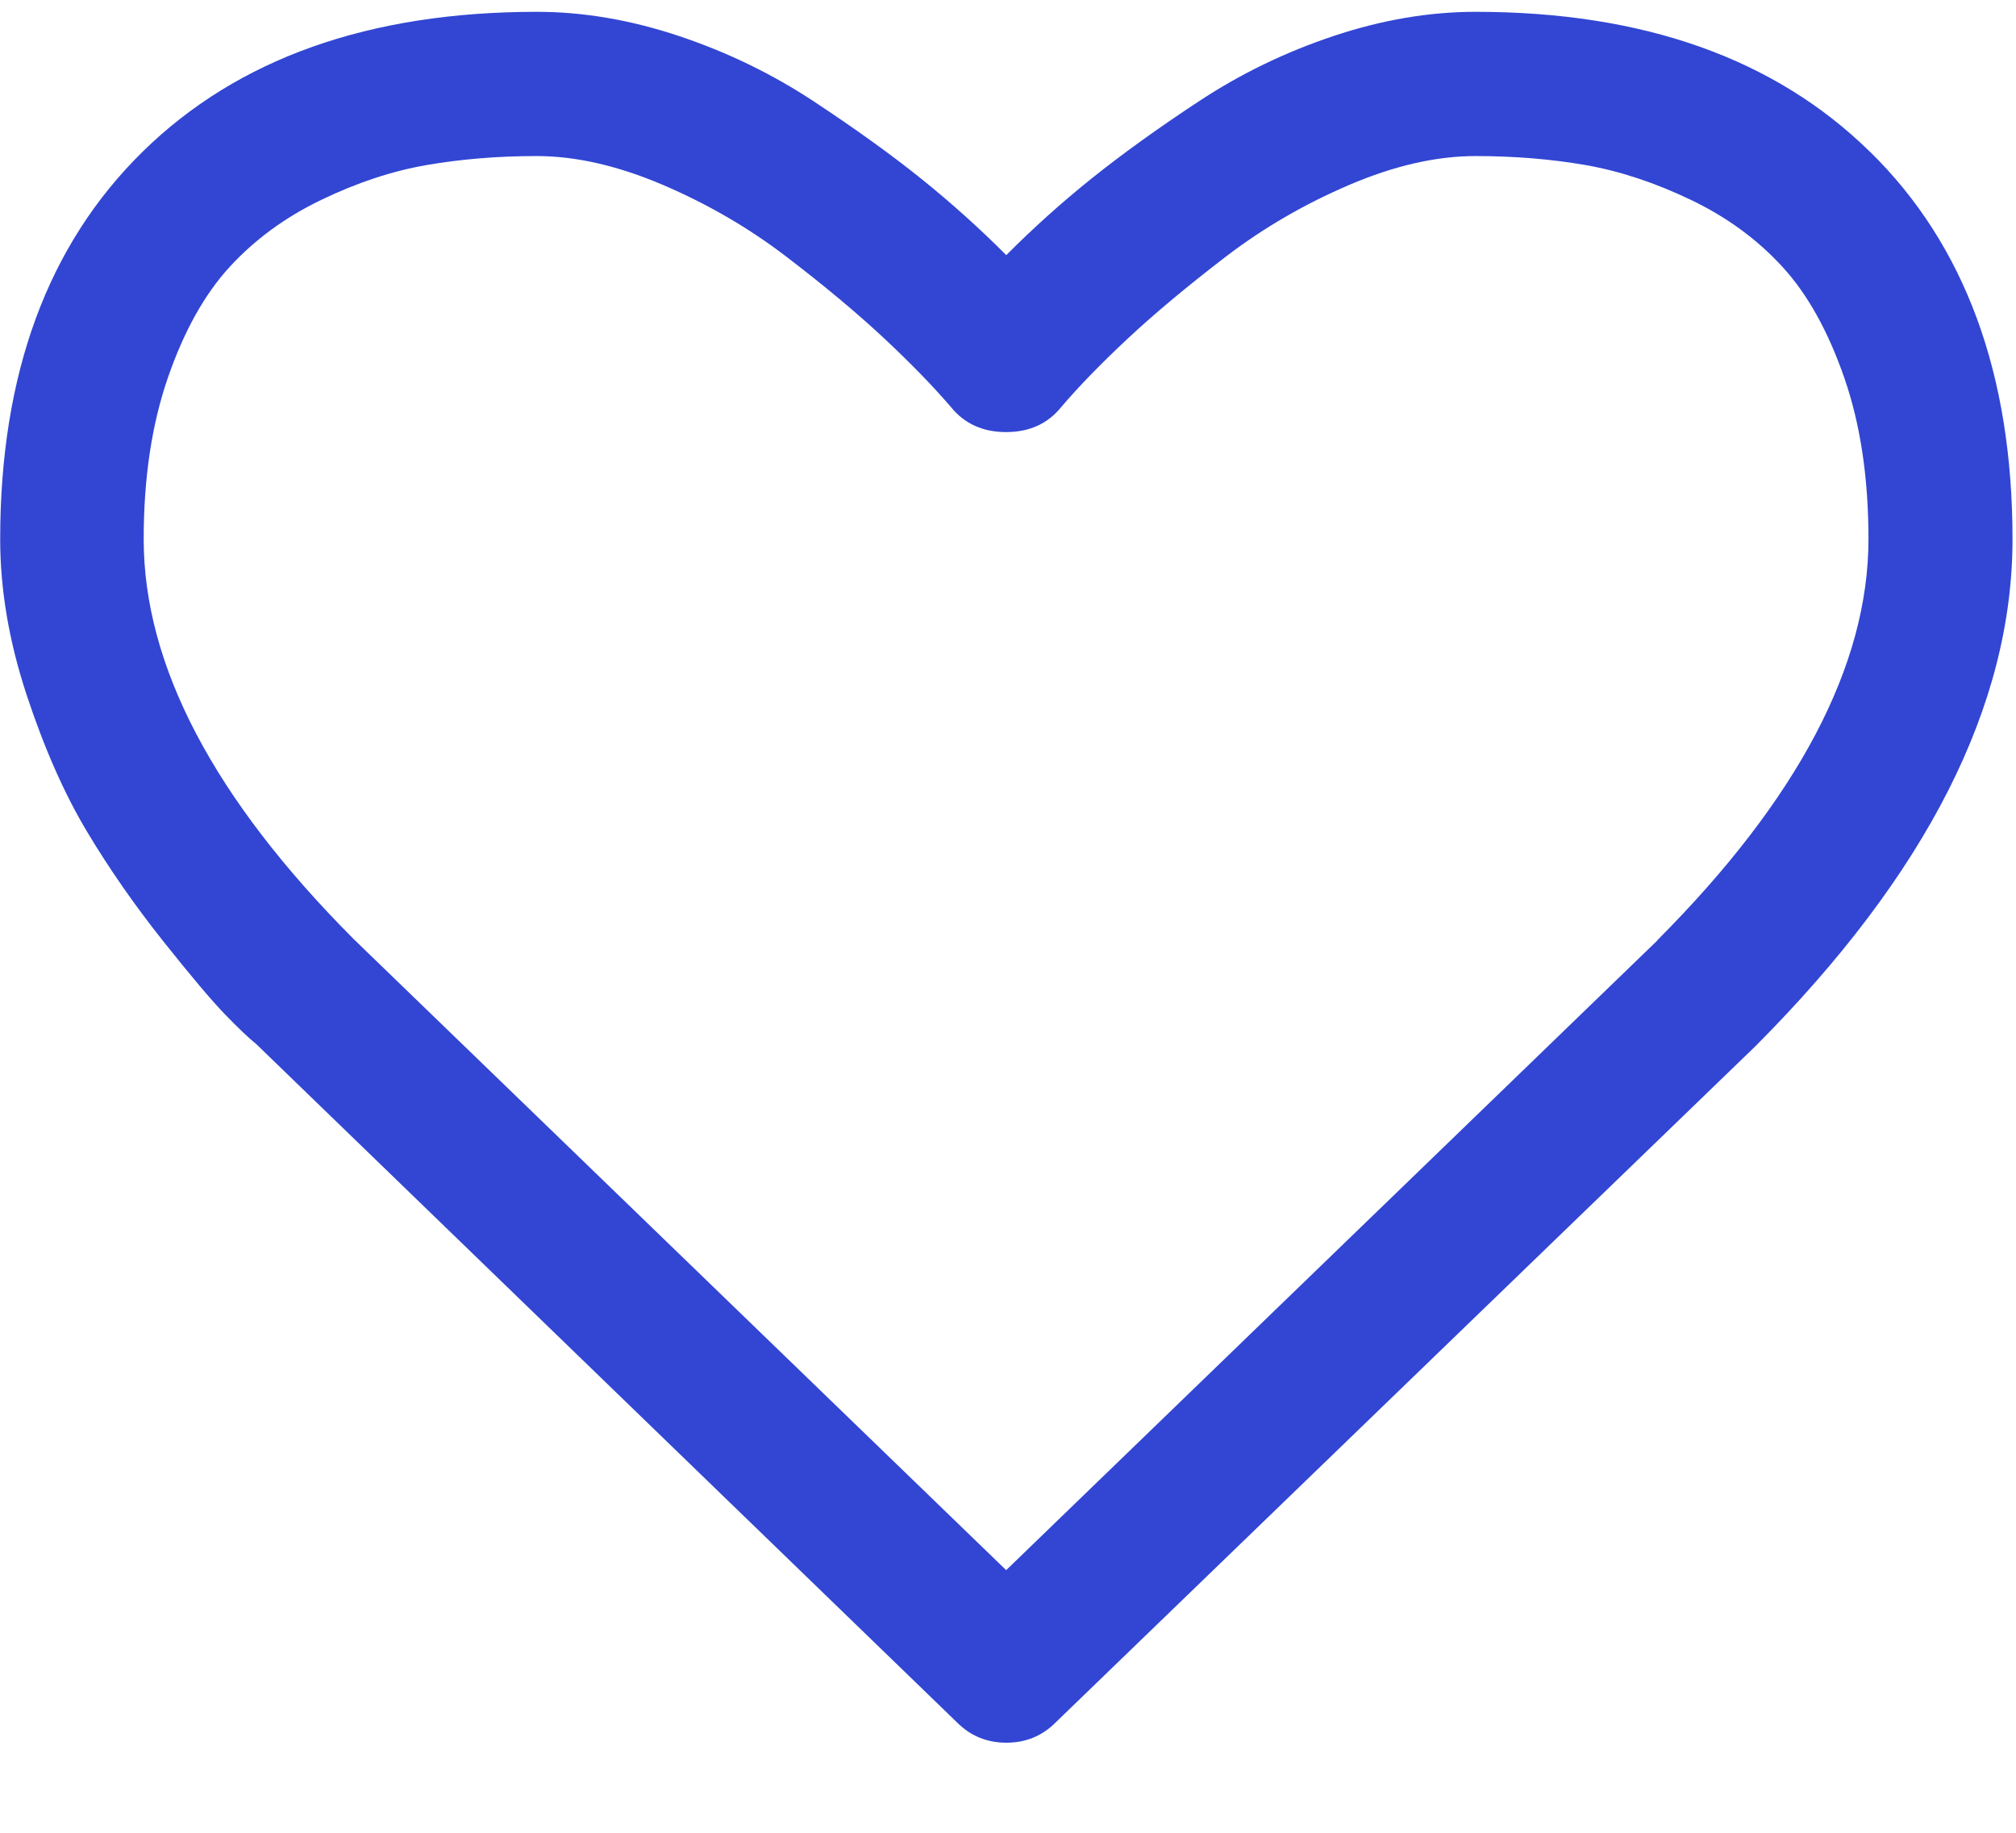
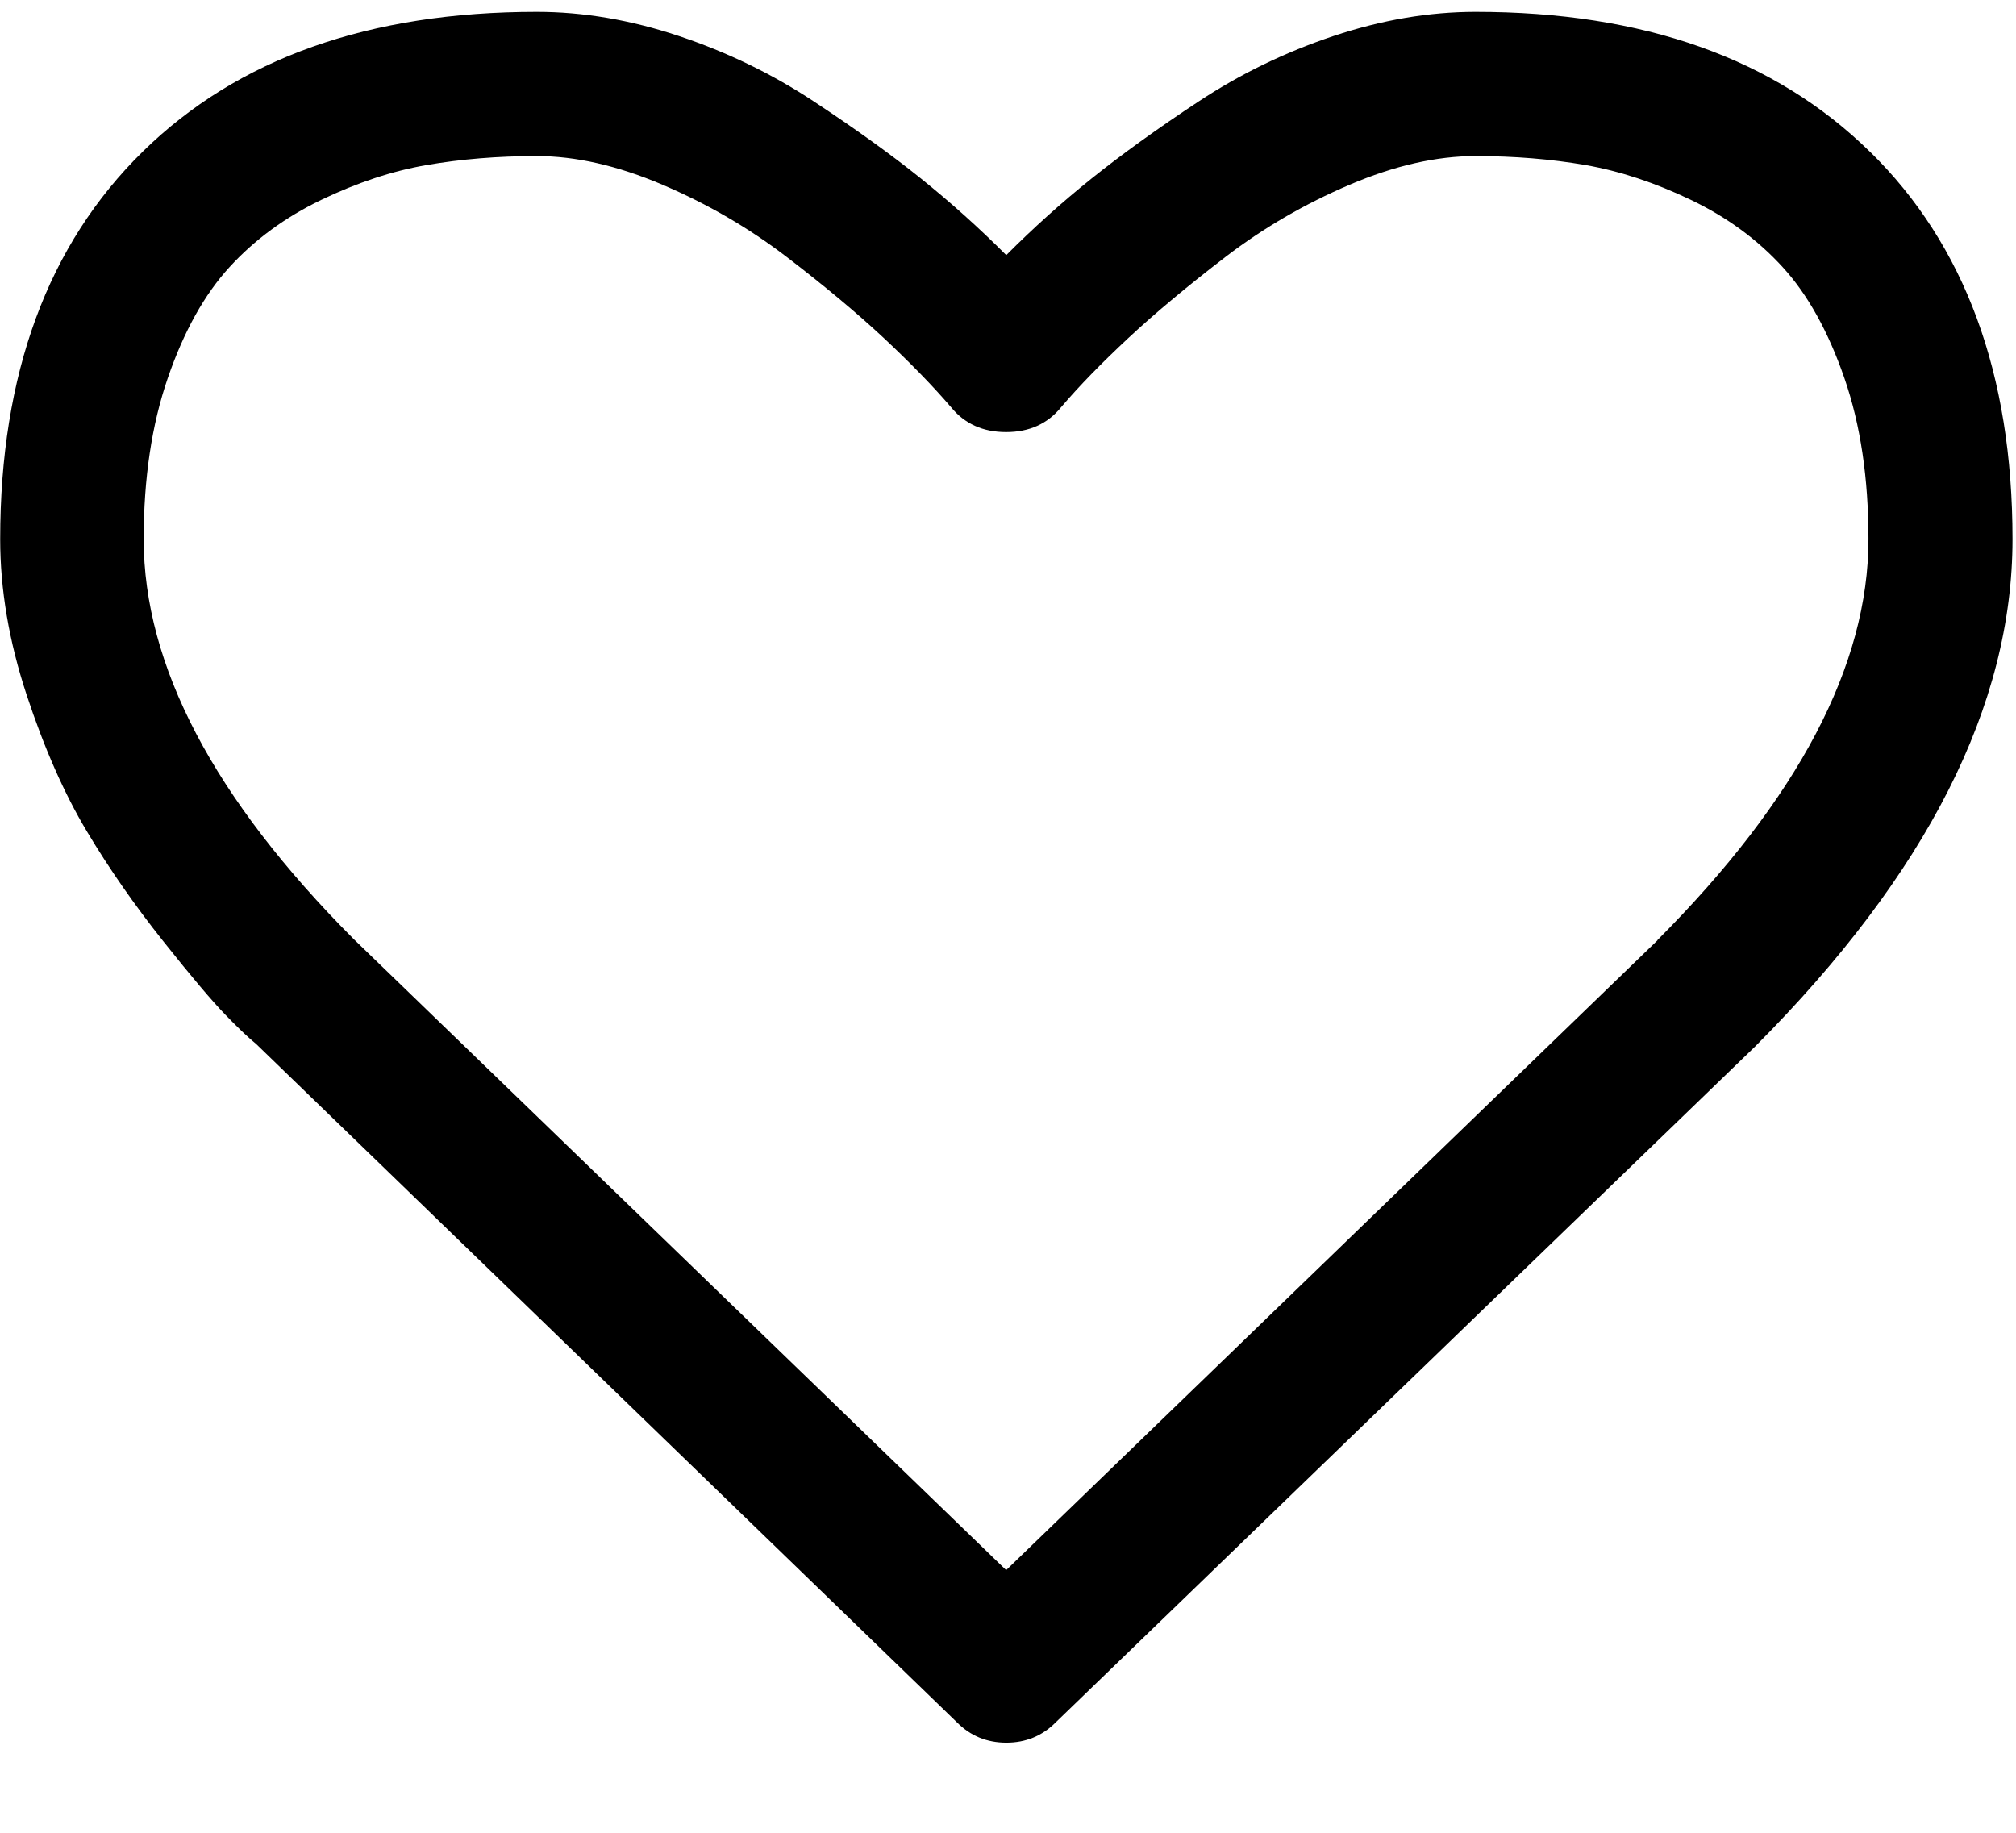
<svg xmlns="http://www.w3.org/2000/svg" version="1.1" width="22" height="20" viewBox="0 0 22 20">
-   <path fill="#3246d3" d="M20.404 1.654c-1.038-1.017-2.471-1.525-4.302-1.525-0.506 0-1.023 0.088-1.55 0.264s-1.017 0.414-1.47 0.713c-0.454 0.299-0.843 0.58-1.17 0.842s-0.637 0.541-0.931 0.836c-0.294-0.295-0.605-0.574-0.931-0.836s-0.717-0.543-1.17-0.842c-0.453-0.299-0.944-0.537-1.471-0.713s-1.044-0.264-1.55-0.264c-1.83 0-3.264 0.508-4.301 1.525s-1.556 2.426-1.556 4.23c0 0.549 0.096 1.115 0.288 1.697s0.411 1.078 0.656 1.488c0.245 0.41 0.523 0.809 0.833 1.199s0.537 0.658 0.68 0.805c0.143 0.148 0.255 0.254 0.337 0.32l7.647 7.402c0.147 0.148 0.327 0.222 0.539 0.222s0.392-0.074 0.539-0.222l7.635-7.378c1.871-1.877 2.806-3.721 2.806-5.533 0-1.804-0.519-3.213-1.556-4.229zM18.088 10.261l-7.108 6.873-7.12-6.886c-1.528-1.533-2.292-2.988-2.292-4.365 0-0.664 0.088-1.25 0.263-1.758s0.4-0.912 0.674-1.211c0.274-0.299 0.607-0.543 0.999-0.732s0.776-0.316 1.152-0.381c0.376-0.065 0.776-0.098 1.201-0.098s0.882 0.104 1.373 0.313c0.49 0.209 0.941 0.471 1.354 0.787s0.766 0.611 1.060 0.885c0.294 0.275 0.539 0.527 0.735 0.756 0.147 0.18 0.347 0.271 0.6 0.271s0.453-0.090 0.6-0.271c0.196-0.23 0.441-0.482 0.735-0.756s0.648-0.569 1.060-0.885c0.413-0.316 0.864-0.578 1.354-0.787s0.948-0.313 1.373-0.313 0.825 0.033 1.201 0.098c0.376 0.066 0.76 0.193 1.152 0.381s0.725 0.432 0.999 0.732c0.274 0.299 0.498 0.703 0.674 1.211s0.263 1.094 0.263 1.758c-0 1.377-0.768 2.836-2.304 4.377z" />
+   <path d="M20.404 1.654c-1.038-1.017-2.471-1.525-4.302-1.525-0.506 0-1.023 0.088-1.55 0.264s-1.017 0.414-1.47 0.713c-0.454 0.299-0.843 0.58-1.17 0.842s-0.637 0.541-0.931 0.836c-0.294-0.295-0.605-0.574-0.931-0.836s-0.717-0.543-1.17-0.842c-0.453-0.299-0.944-0.537-1.471-0.713s-1.044-0.264-1.55-0.264c-1.83 0-3.264 0.508-4.301 1.525s-1.556 2.426-1.556 4.23c0 0.549 0.096 1.115 0.288 1.697s0.411 1.078 0.656 1.488c0.245 0.41 0.523 0.809 0.833 1.199s0.537 0.658 0.68 0.805c0.143 0.148 0.255 0.254 0.337 0.32l7.647 7.402c0.147 0.148 0.327 0.222 0.539 0.222s0.392-0.074 0.539-0.222l7.635-7.378c1.871-1.877 2.806-3.721 2.806-5.533 0-1.804-0.519-3.213-1.556-4.229zM18.088 10.261l-7.108 6.873-7.12-6.886c-1.528-1.533-2.292-2.988-2.292-4.365 0-0.664 0.088-1.25 0.263-1.758s0.4-0.912 0.674-1.211c0.274-0.299 0.607-0.543 0.999-0.732s0.776-0.316 1.152-0.381c0.376-0.065 0.776-0.098 1.201-0.098s0.882 0.104 1.373 0.313c0.49 0.209 0.941 0.471 1.354 0.787s0.766 0.611 1.060 0.885c0.294 0.275 0.539 0.527 0.735 0.756 0.147 0.18 0.347 0.271 0.6 0.271s0.453-0.090 0.6-0.271c0.196-0.23 0.441-0.482 0.735-0.756s0.648-0.569 1.060-0.885c0.413-0.316 0.864-0.578 1.354-0.787s0.948-0.313 1.373-0.313 0.825 0.033 1.201 0.098c0.376 0.066 0.76 0.193 1.152 0.381s0.725 0.432 0.999 0.732c0.274 0.299 0.498 0.703 0.674 1.211s0.263 1.094 0.263 1.758c-0 1.377-0.768 2.836-2.304 4.377z" />
</svg>
